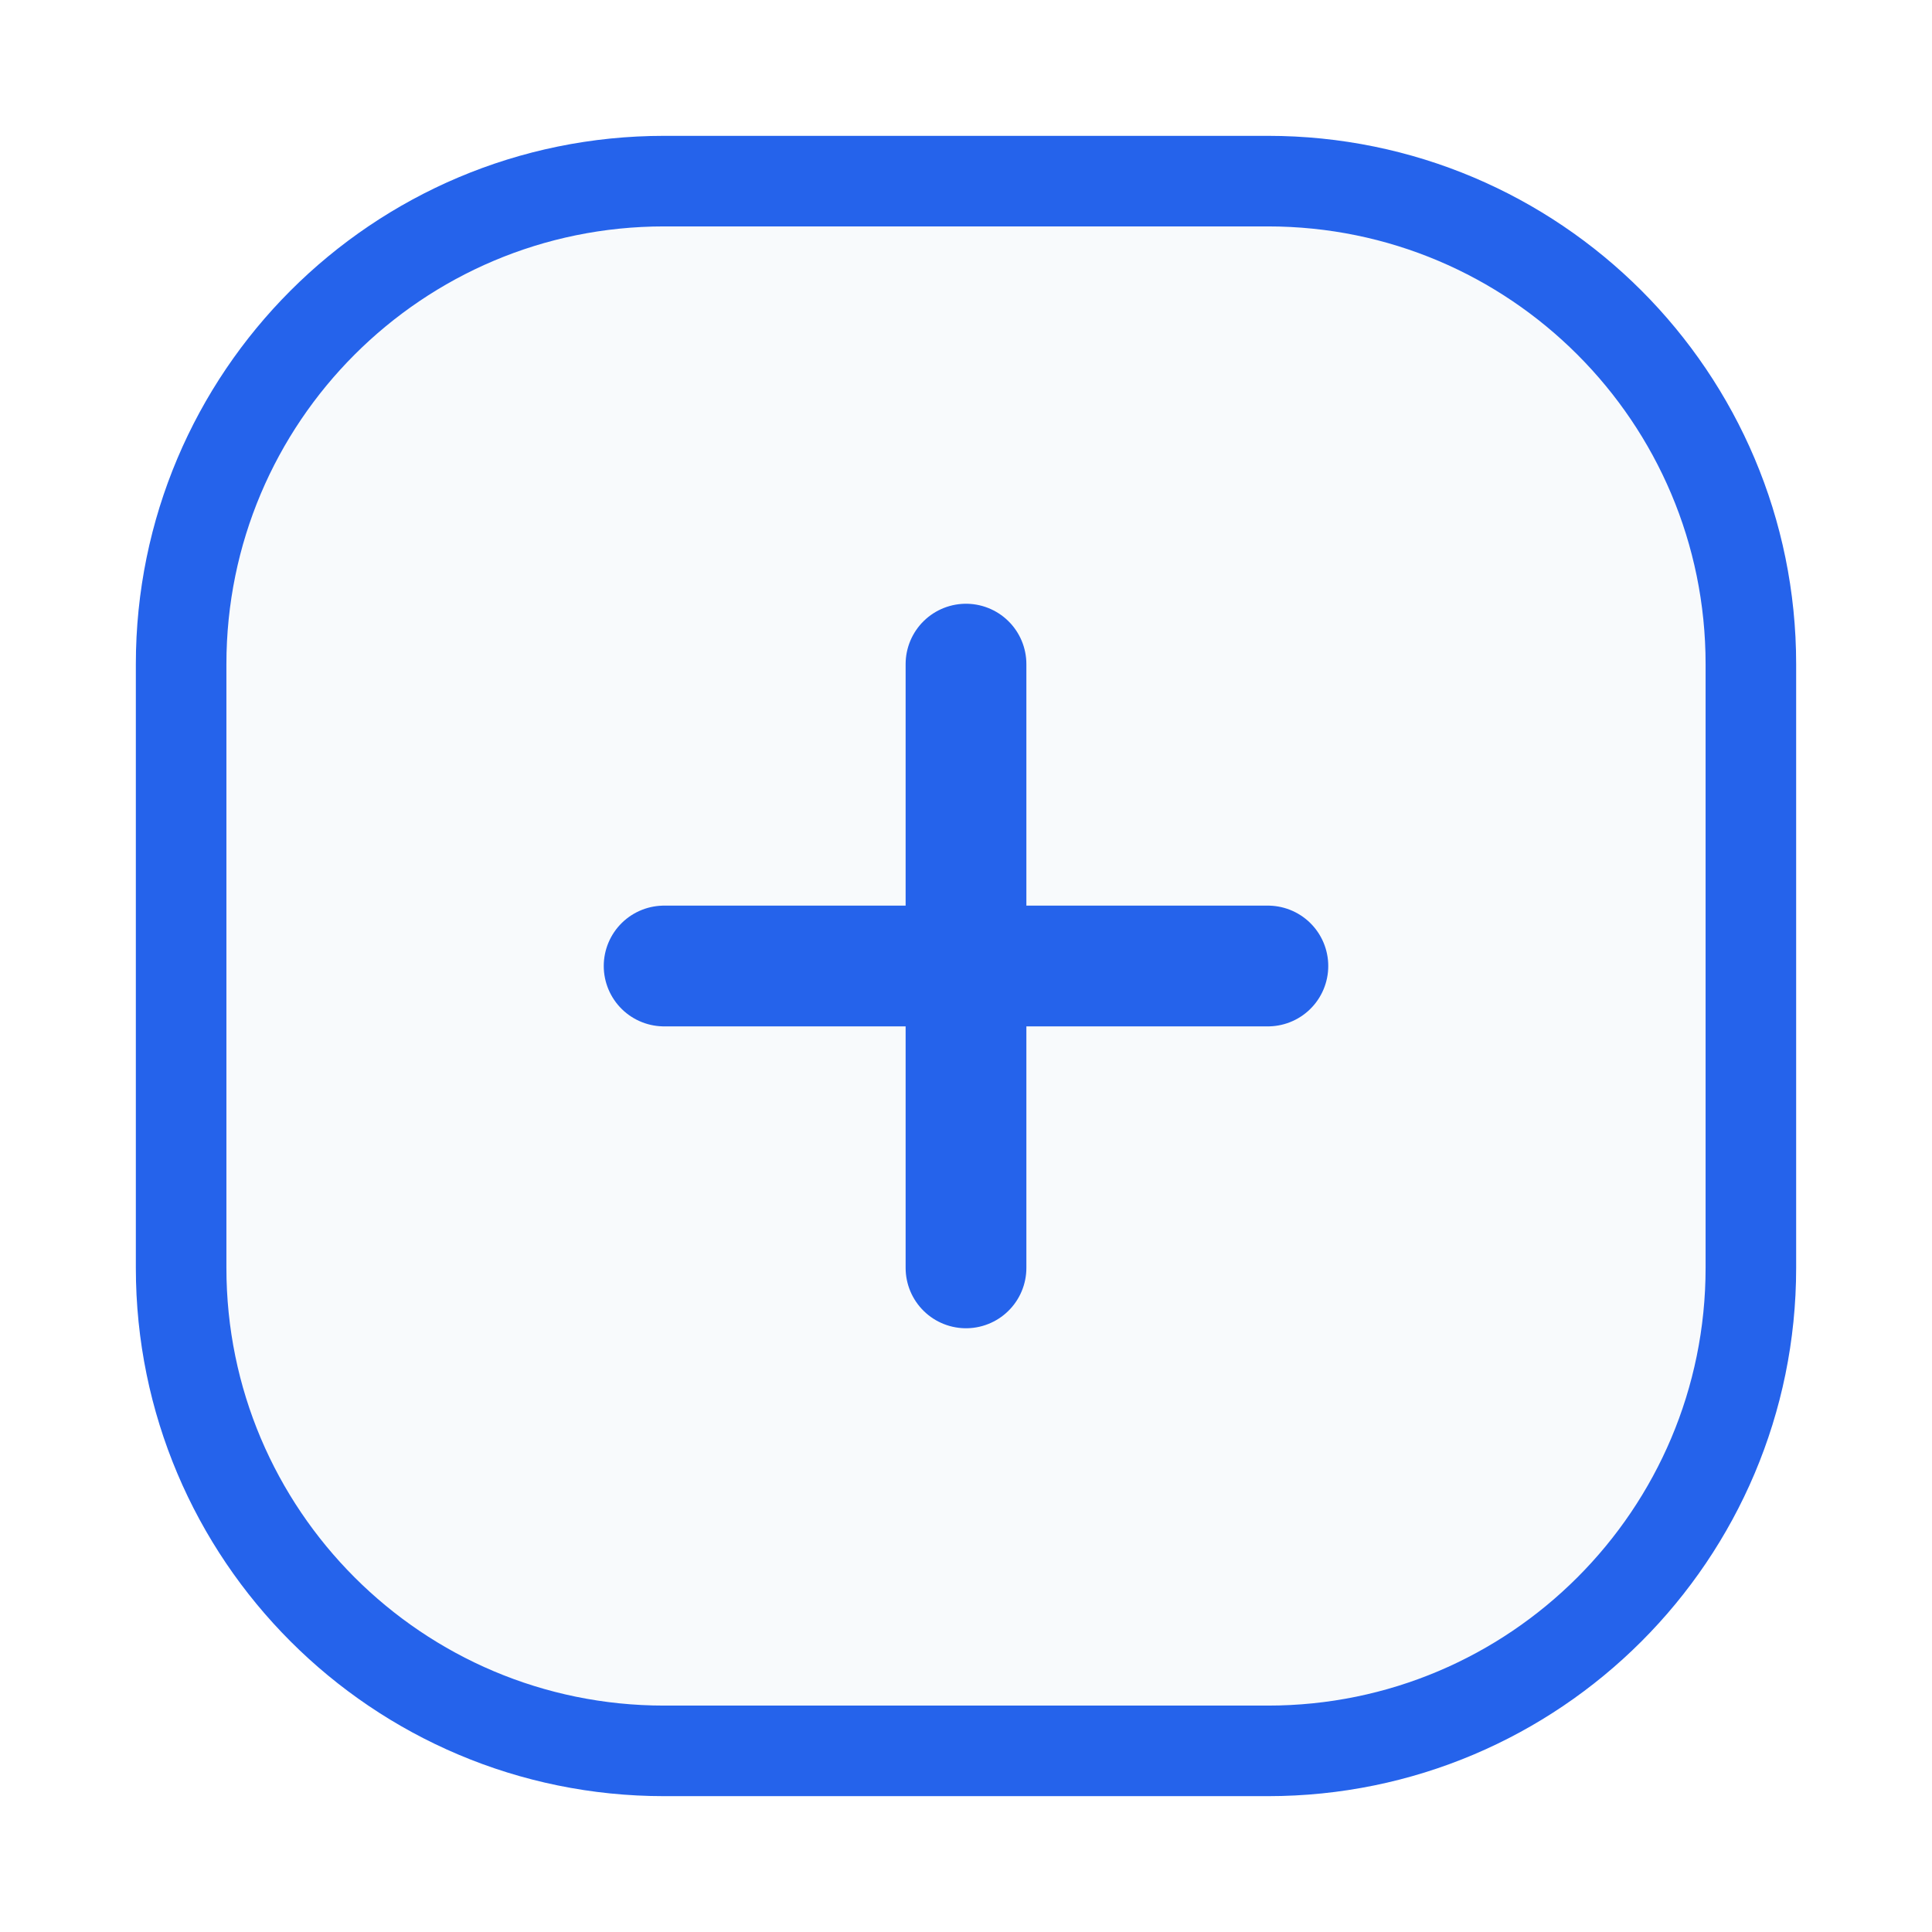
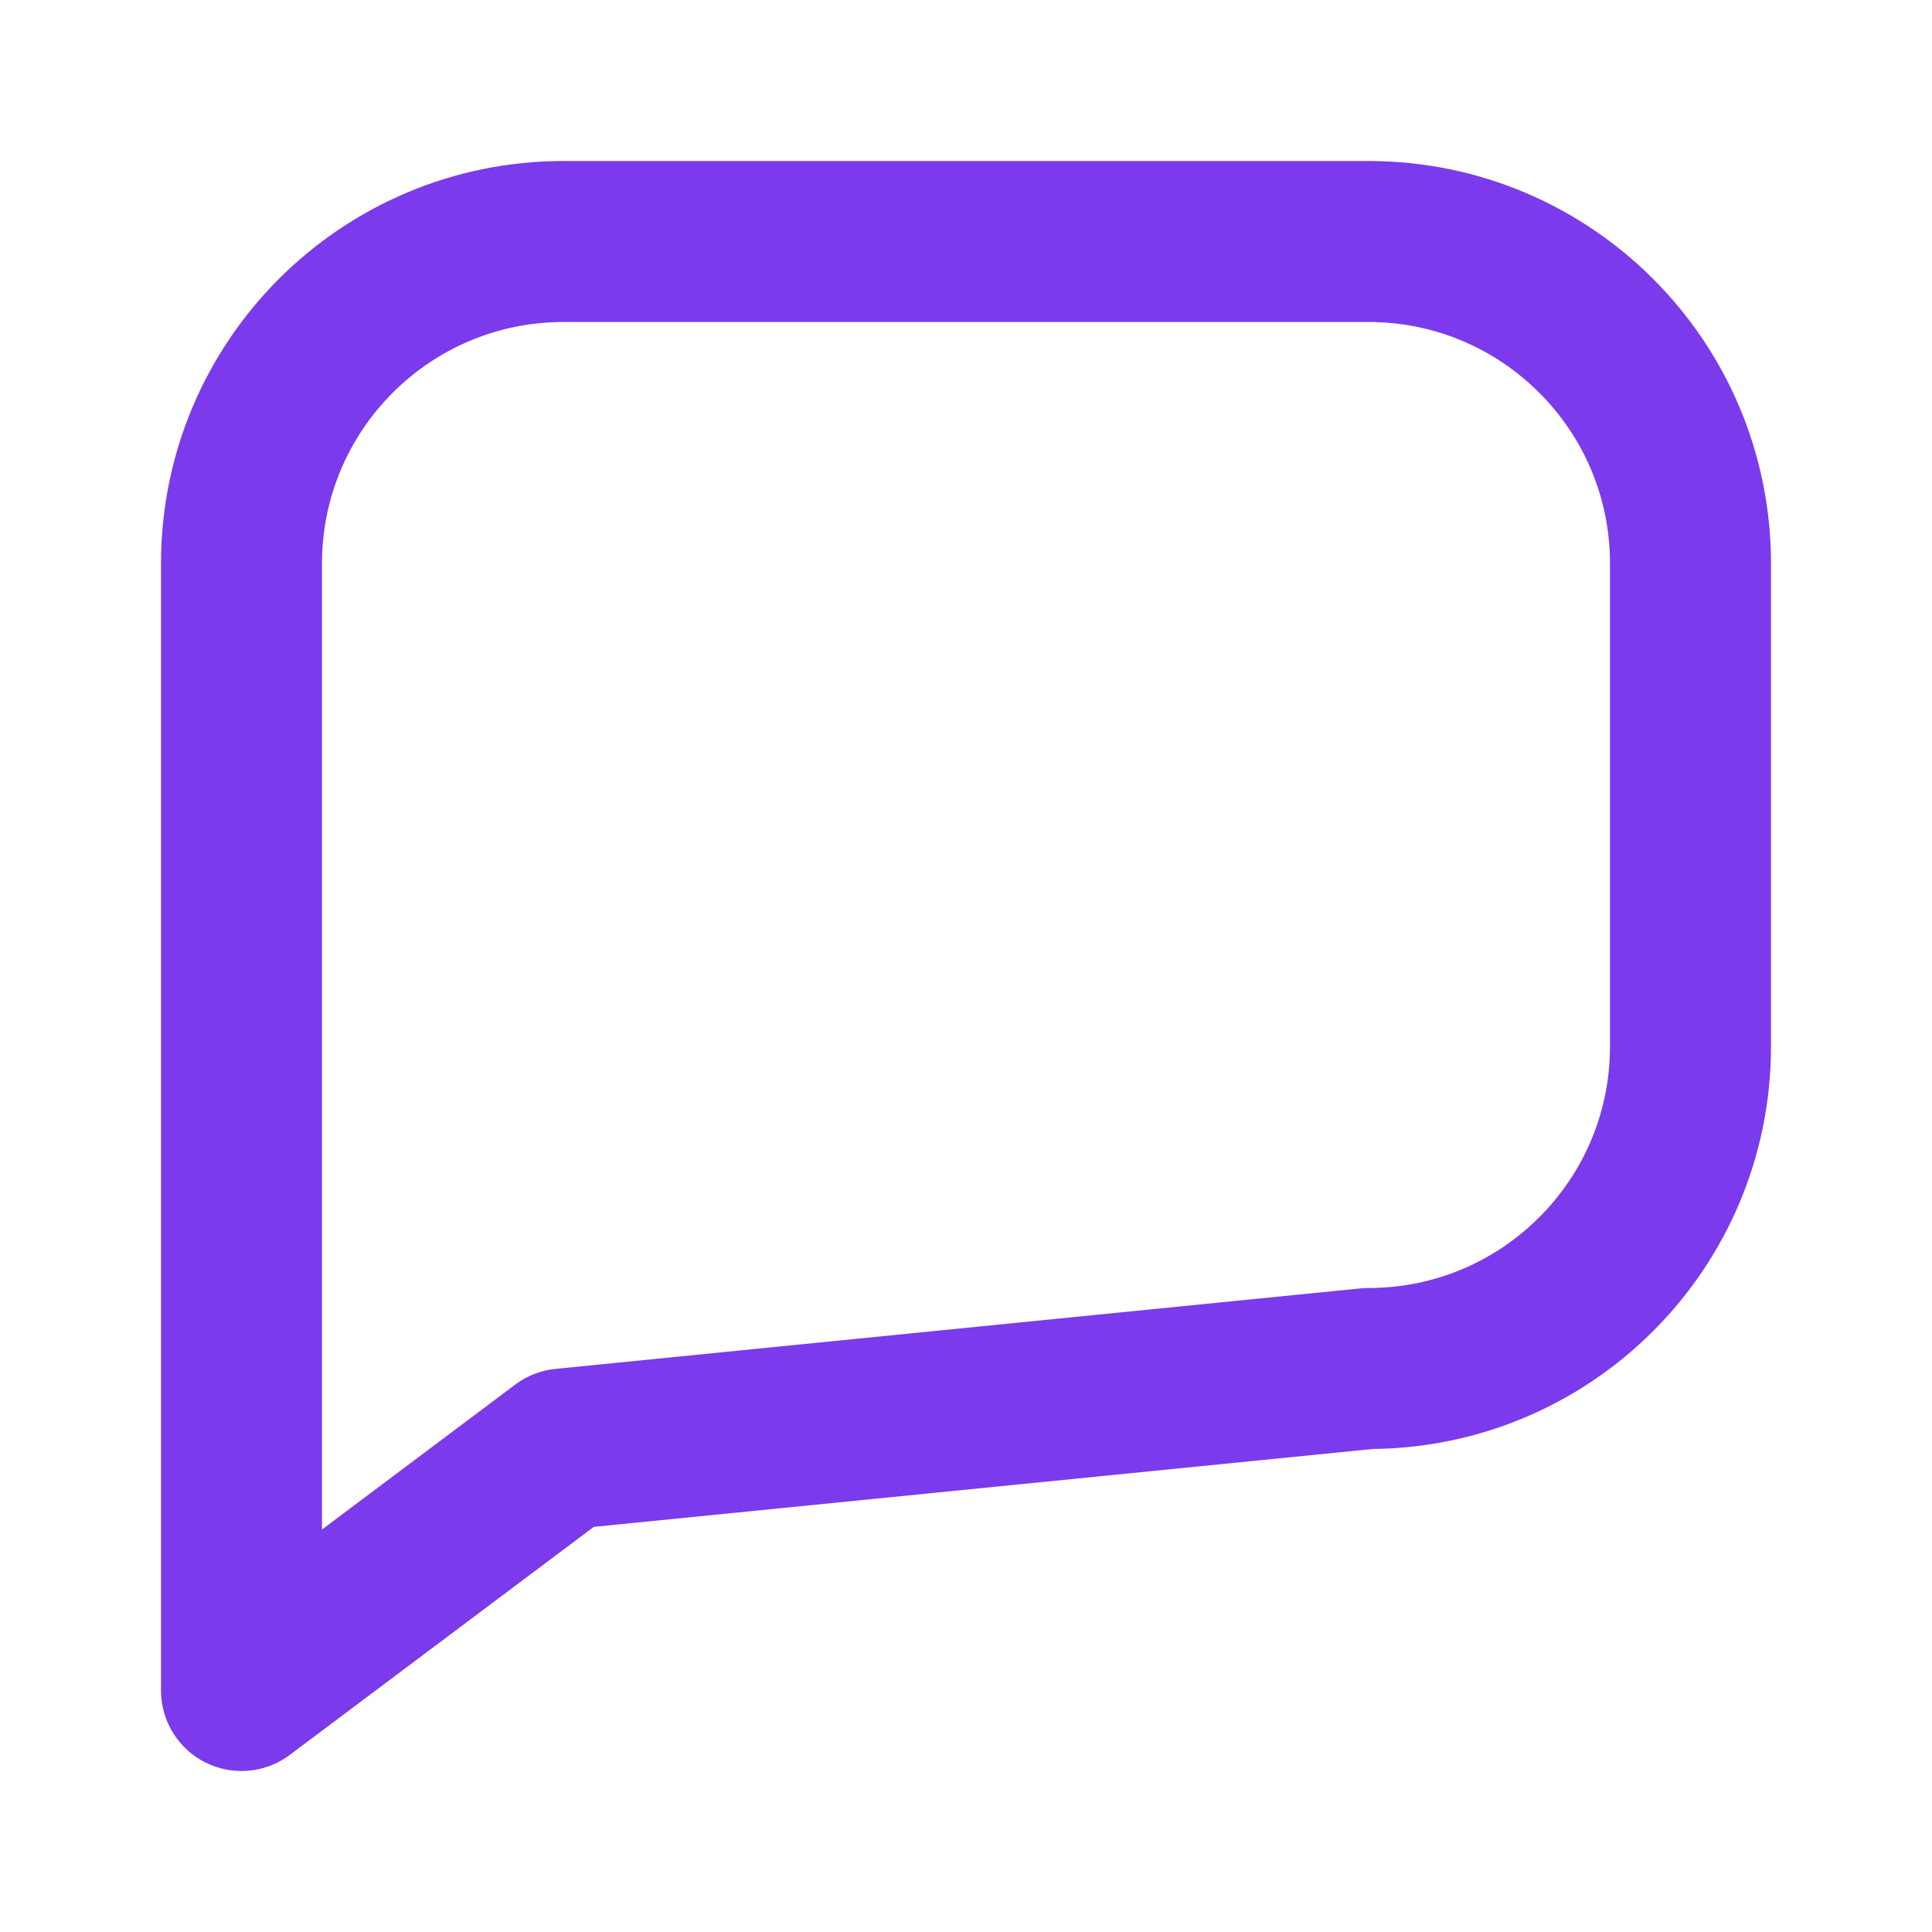
- <svg xmlns="http://www.w3.org/2000/svg" width="64" height="64" viewBox="0 0 64 64" fill="none">
-   <rect x="6" y="6" width="52" height="52" rx="16" fill="#F8FAFC" stroke="#2563EB" stroke-width="3" />
-   <path d="M22 32h20M32 22v20" stroke="#2563EB" stroke-width="4" stroke-linecap="round" />
+ <svg xmlns="http://www.w3.org/2000/svg" width="24" height="24" viewBox="0 0 24 24" fill="none" stroke="#7C3AED" stroke-width="2" stroke-linecap="round" stroke-linejoin="round">
+   <path d="M7 18l-4 3V7a4 4 0 0 1 4-4h10a4 4 0 0 1 4 4v6a4 4 0 0 1-4 4z" />
</svg>
